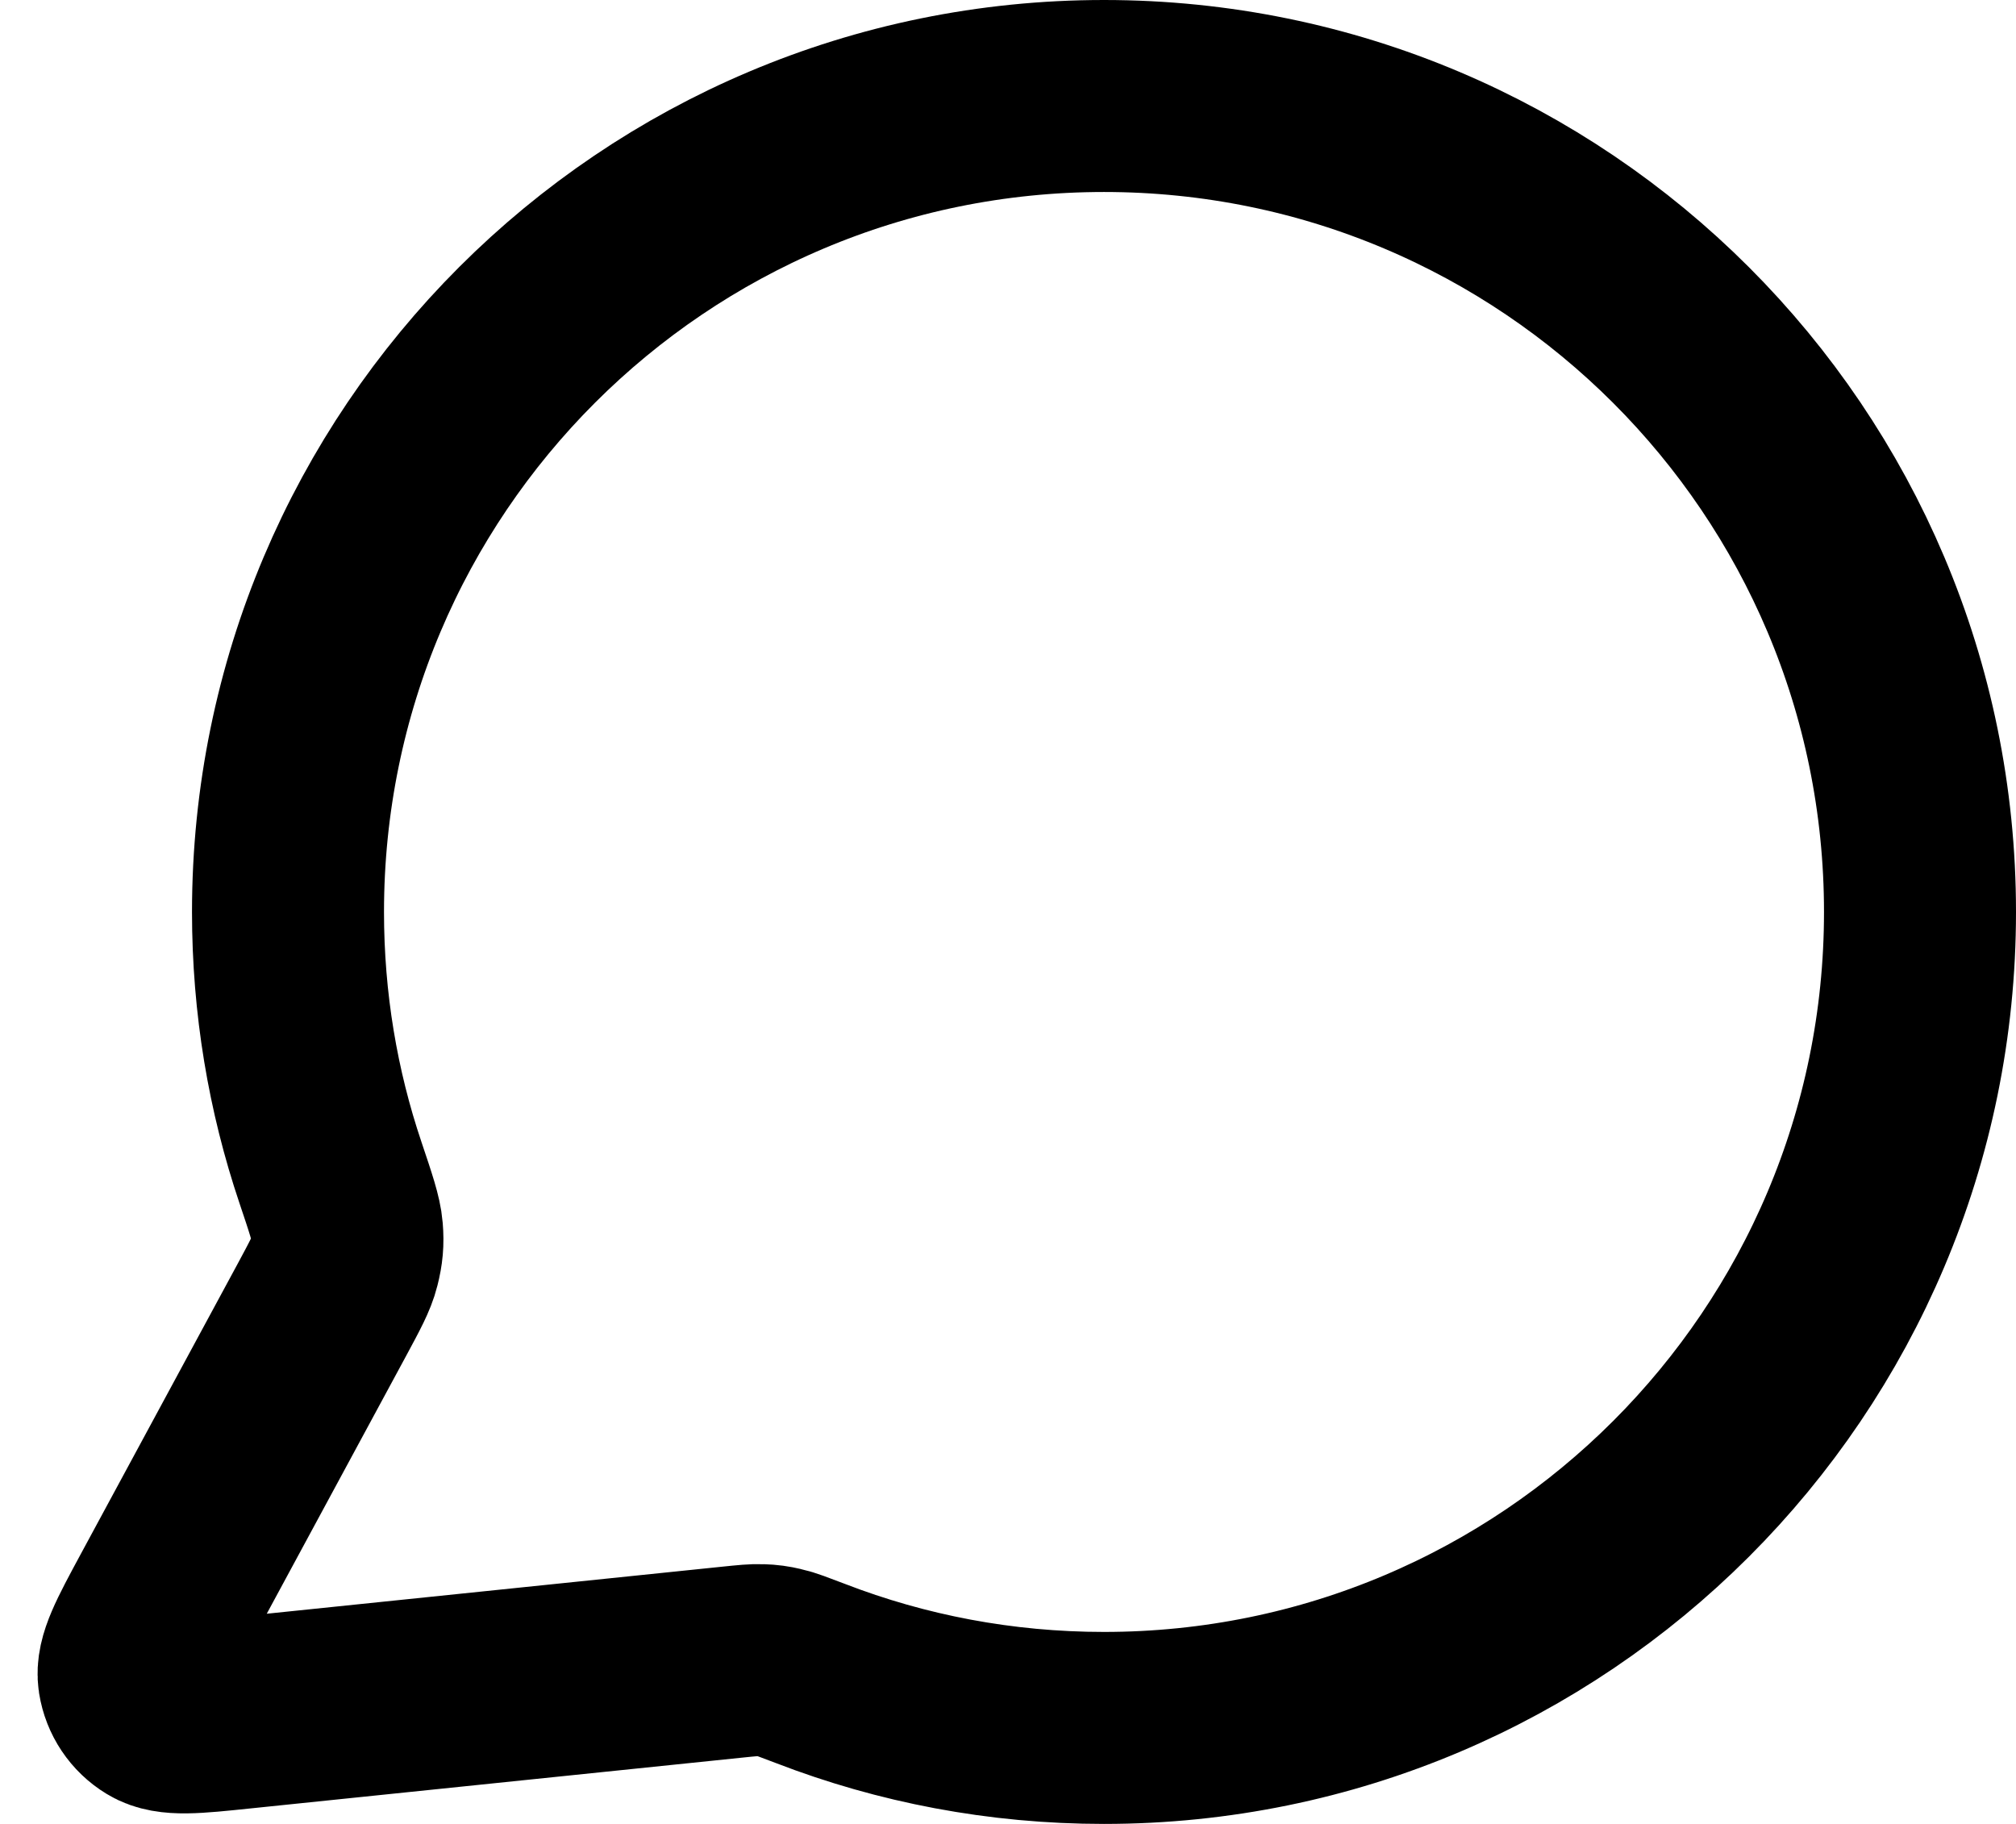
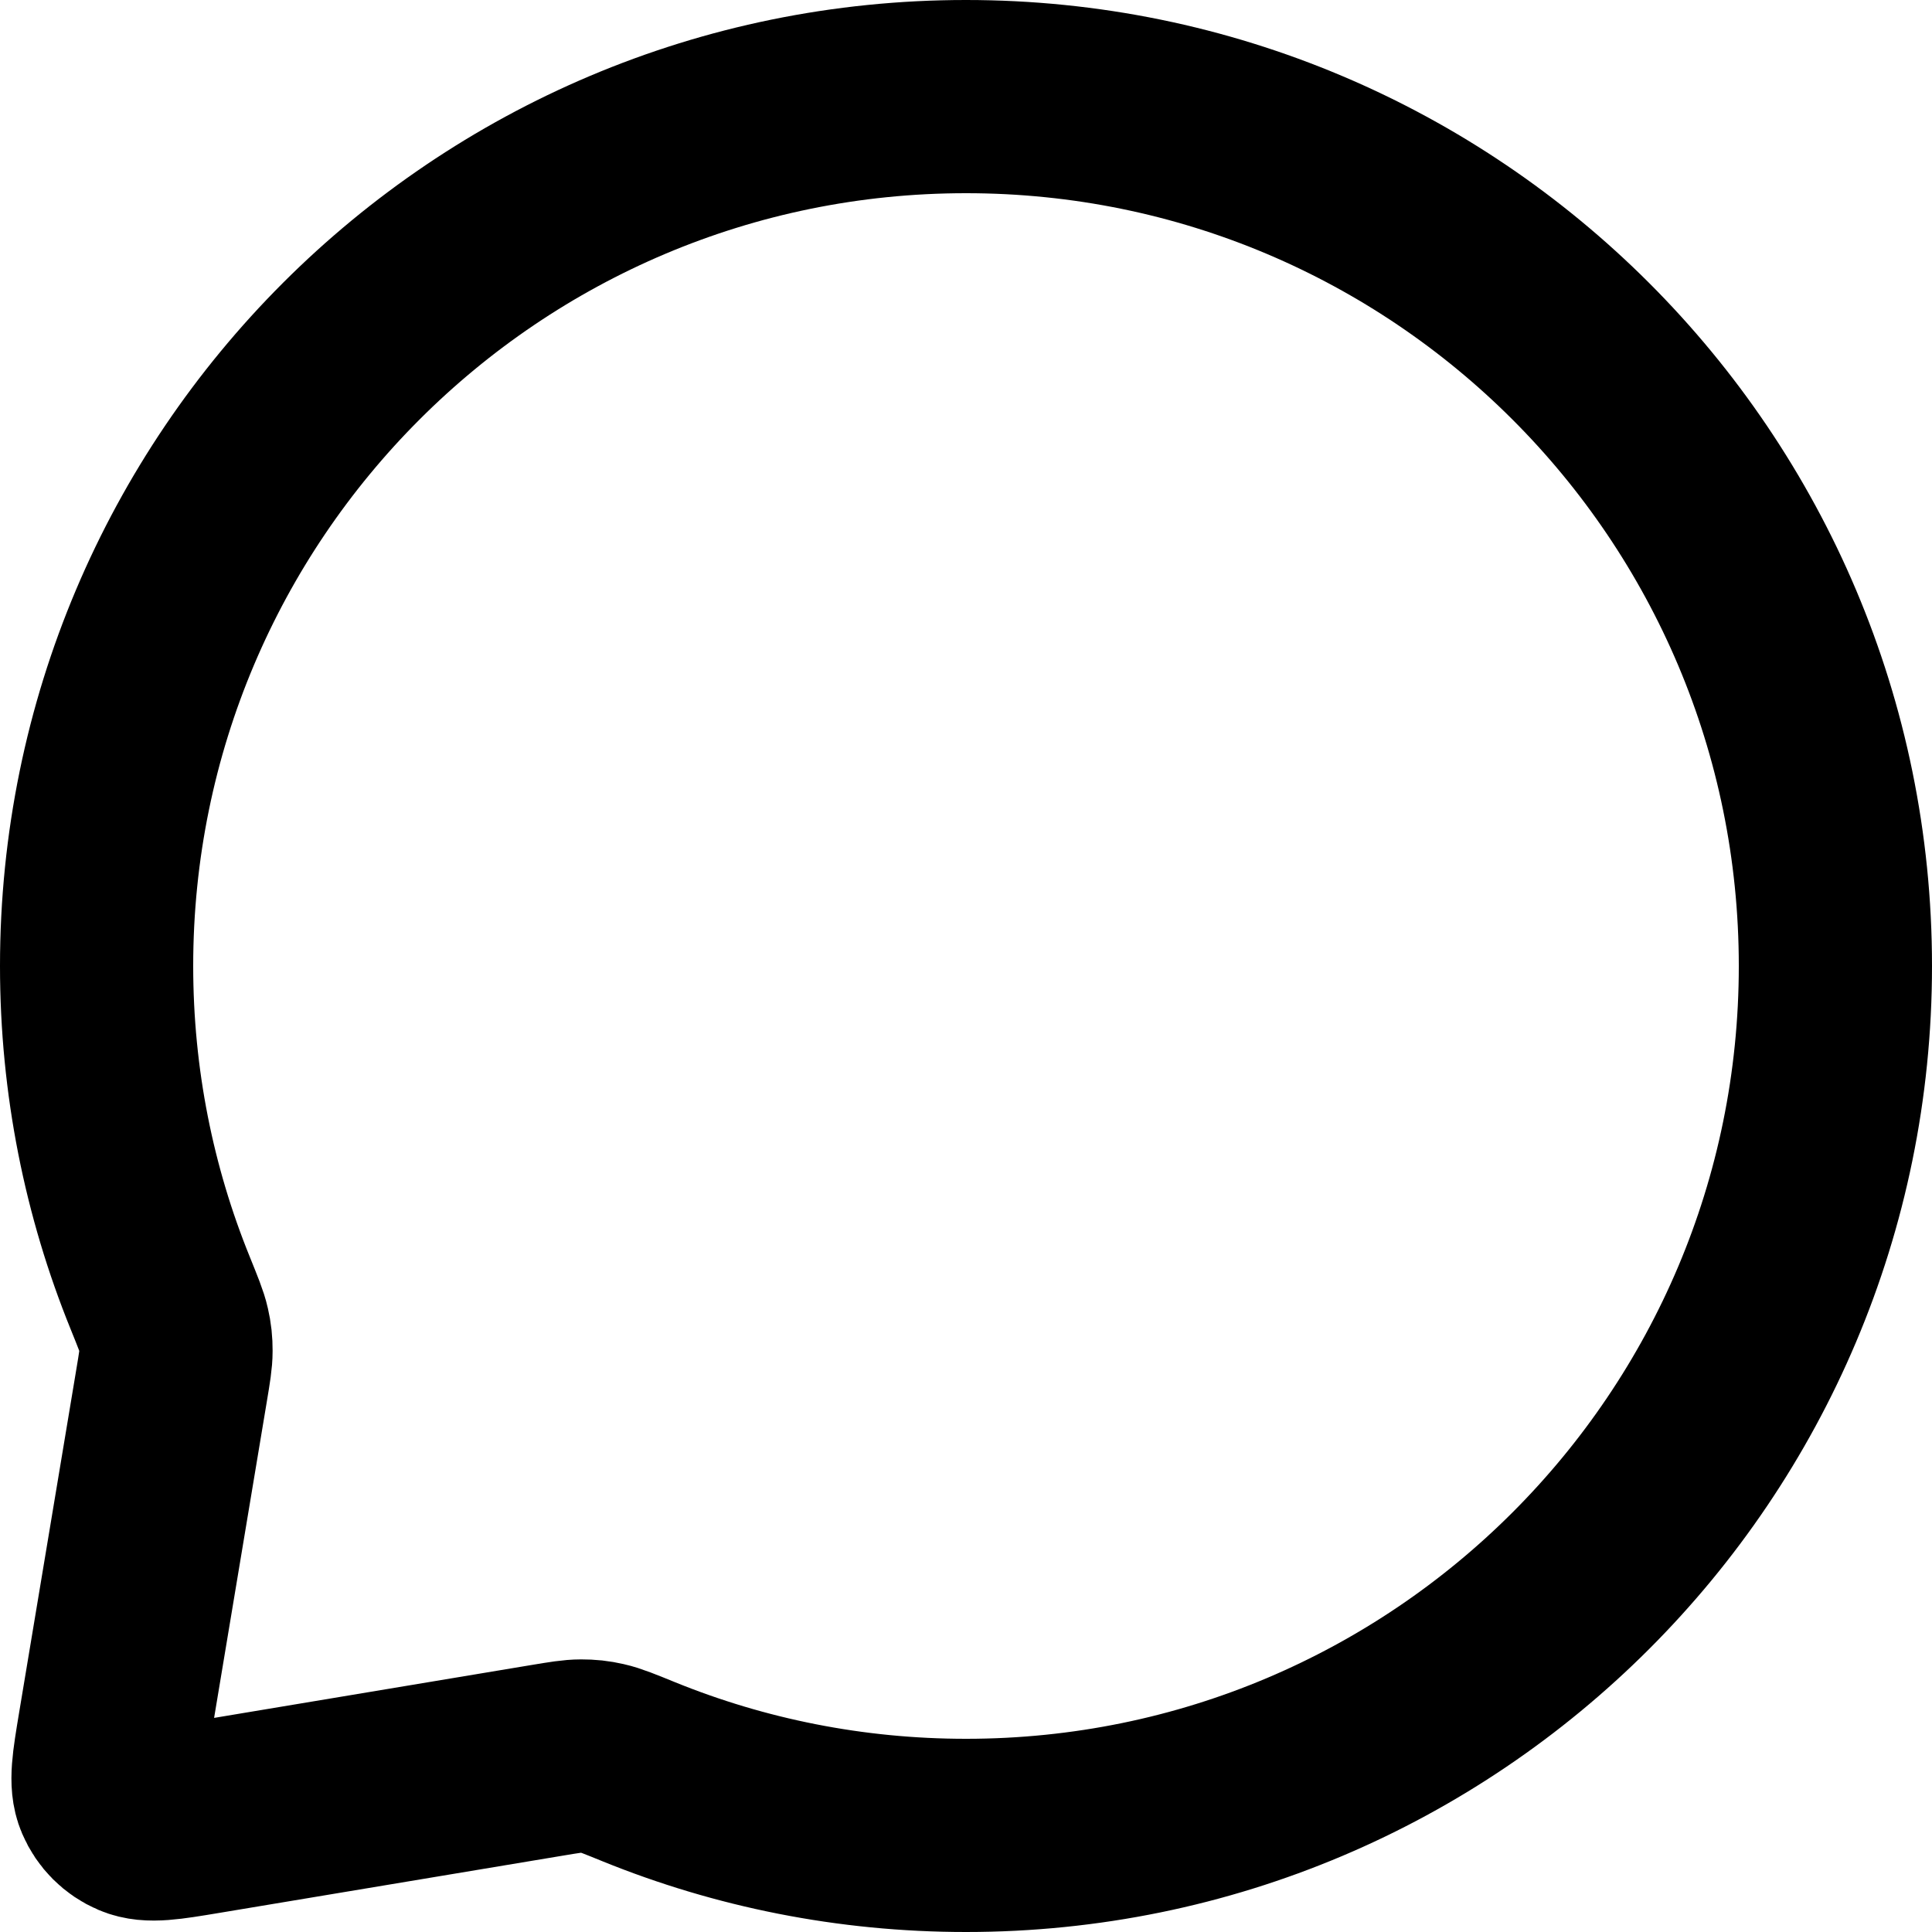
- <svg xmlns="http://www.w3.org/2000/svg" width="21" height="19" viewBox="0 0 21 19" fill="none">
-   <path d="M20 9.5C20 14.194 16.194 18 11.5 18C10.423 18 9.393 17.8 8.445 17.434C8.271 17.368 8.185 17.334 8.116 17.319C8.048 17.303 7.999 17.296 7.929 17.294C7.859 17.291 7.781 17.299 7.626 17.315L2.505 17.844C2.017 17.895 1.773 17.92 1.629 17.832C1.503 17.756 1.418 17.628 1.395 17.483C1.369 17.316 1.486 17.1 1.719 16.668L3.355 13.641C3.489 13.392 3.557 13.267 3.587 13.147C3.617 13.029 3.625 12.943 3.615 12.821C3.605 12.698 3.551 12.538 3.443 12.217C3.155 11.364 3 10.45 3 9.5C3 4.806 6.805 1 11.5 1C16.194 1 20 4.806 20 9.5Z" stroke="black" stroke-width="2" stroke-linecap="round" stroke-linejoin="round" />
+ <svg xmlns="http://www.w3.org/2000/svg" width="20" height="20" viewBox="0 0 20 20" fill="none">
+   <path d="M19 10C19 14.971 14.971 19 10 19C8.803 19 7.66 18.766 6.615 18.342C6.416 18.261 6.316 18.22 6.235 18.202C6.156 18.184 6.097 18.178 6.016 18.178C5.933 18.178 5.843 18.193 5.663 18.223L2.105 18.816C1.732 18.878 1.546 18.909 1.411 18.851C1.293 18.801 1.199 18.707 1.149 18.589C1.091 18.454 1.122 18.268 1.184 17.895L1.777 14.337C1.807 14.157 1.822 14.067 1.822 13.984C1.822 13.903 1.816 13.844 1.798 13.765C1.78 13.684 1.739 13.585 1.658 13.384C1.234 12.34 1 11.197 1 10C1 5.029 5.029 1 10 1C14.971 1 19 5.029 19 10Z" stroke="black" stroke-width="2" stroke-linecap="round" stroke-linejoin="round" />
</svg>
